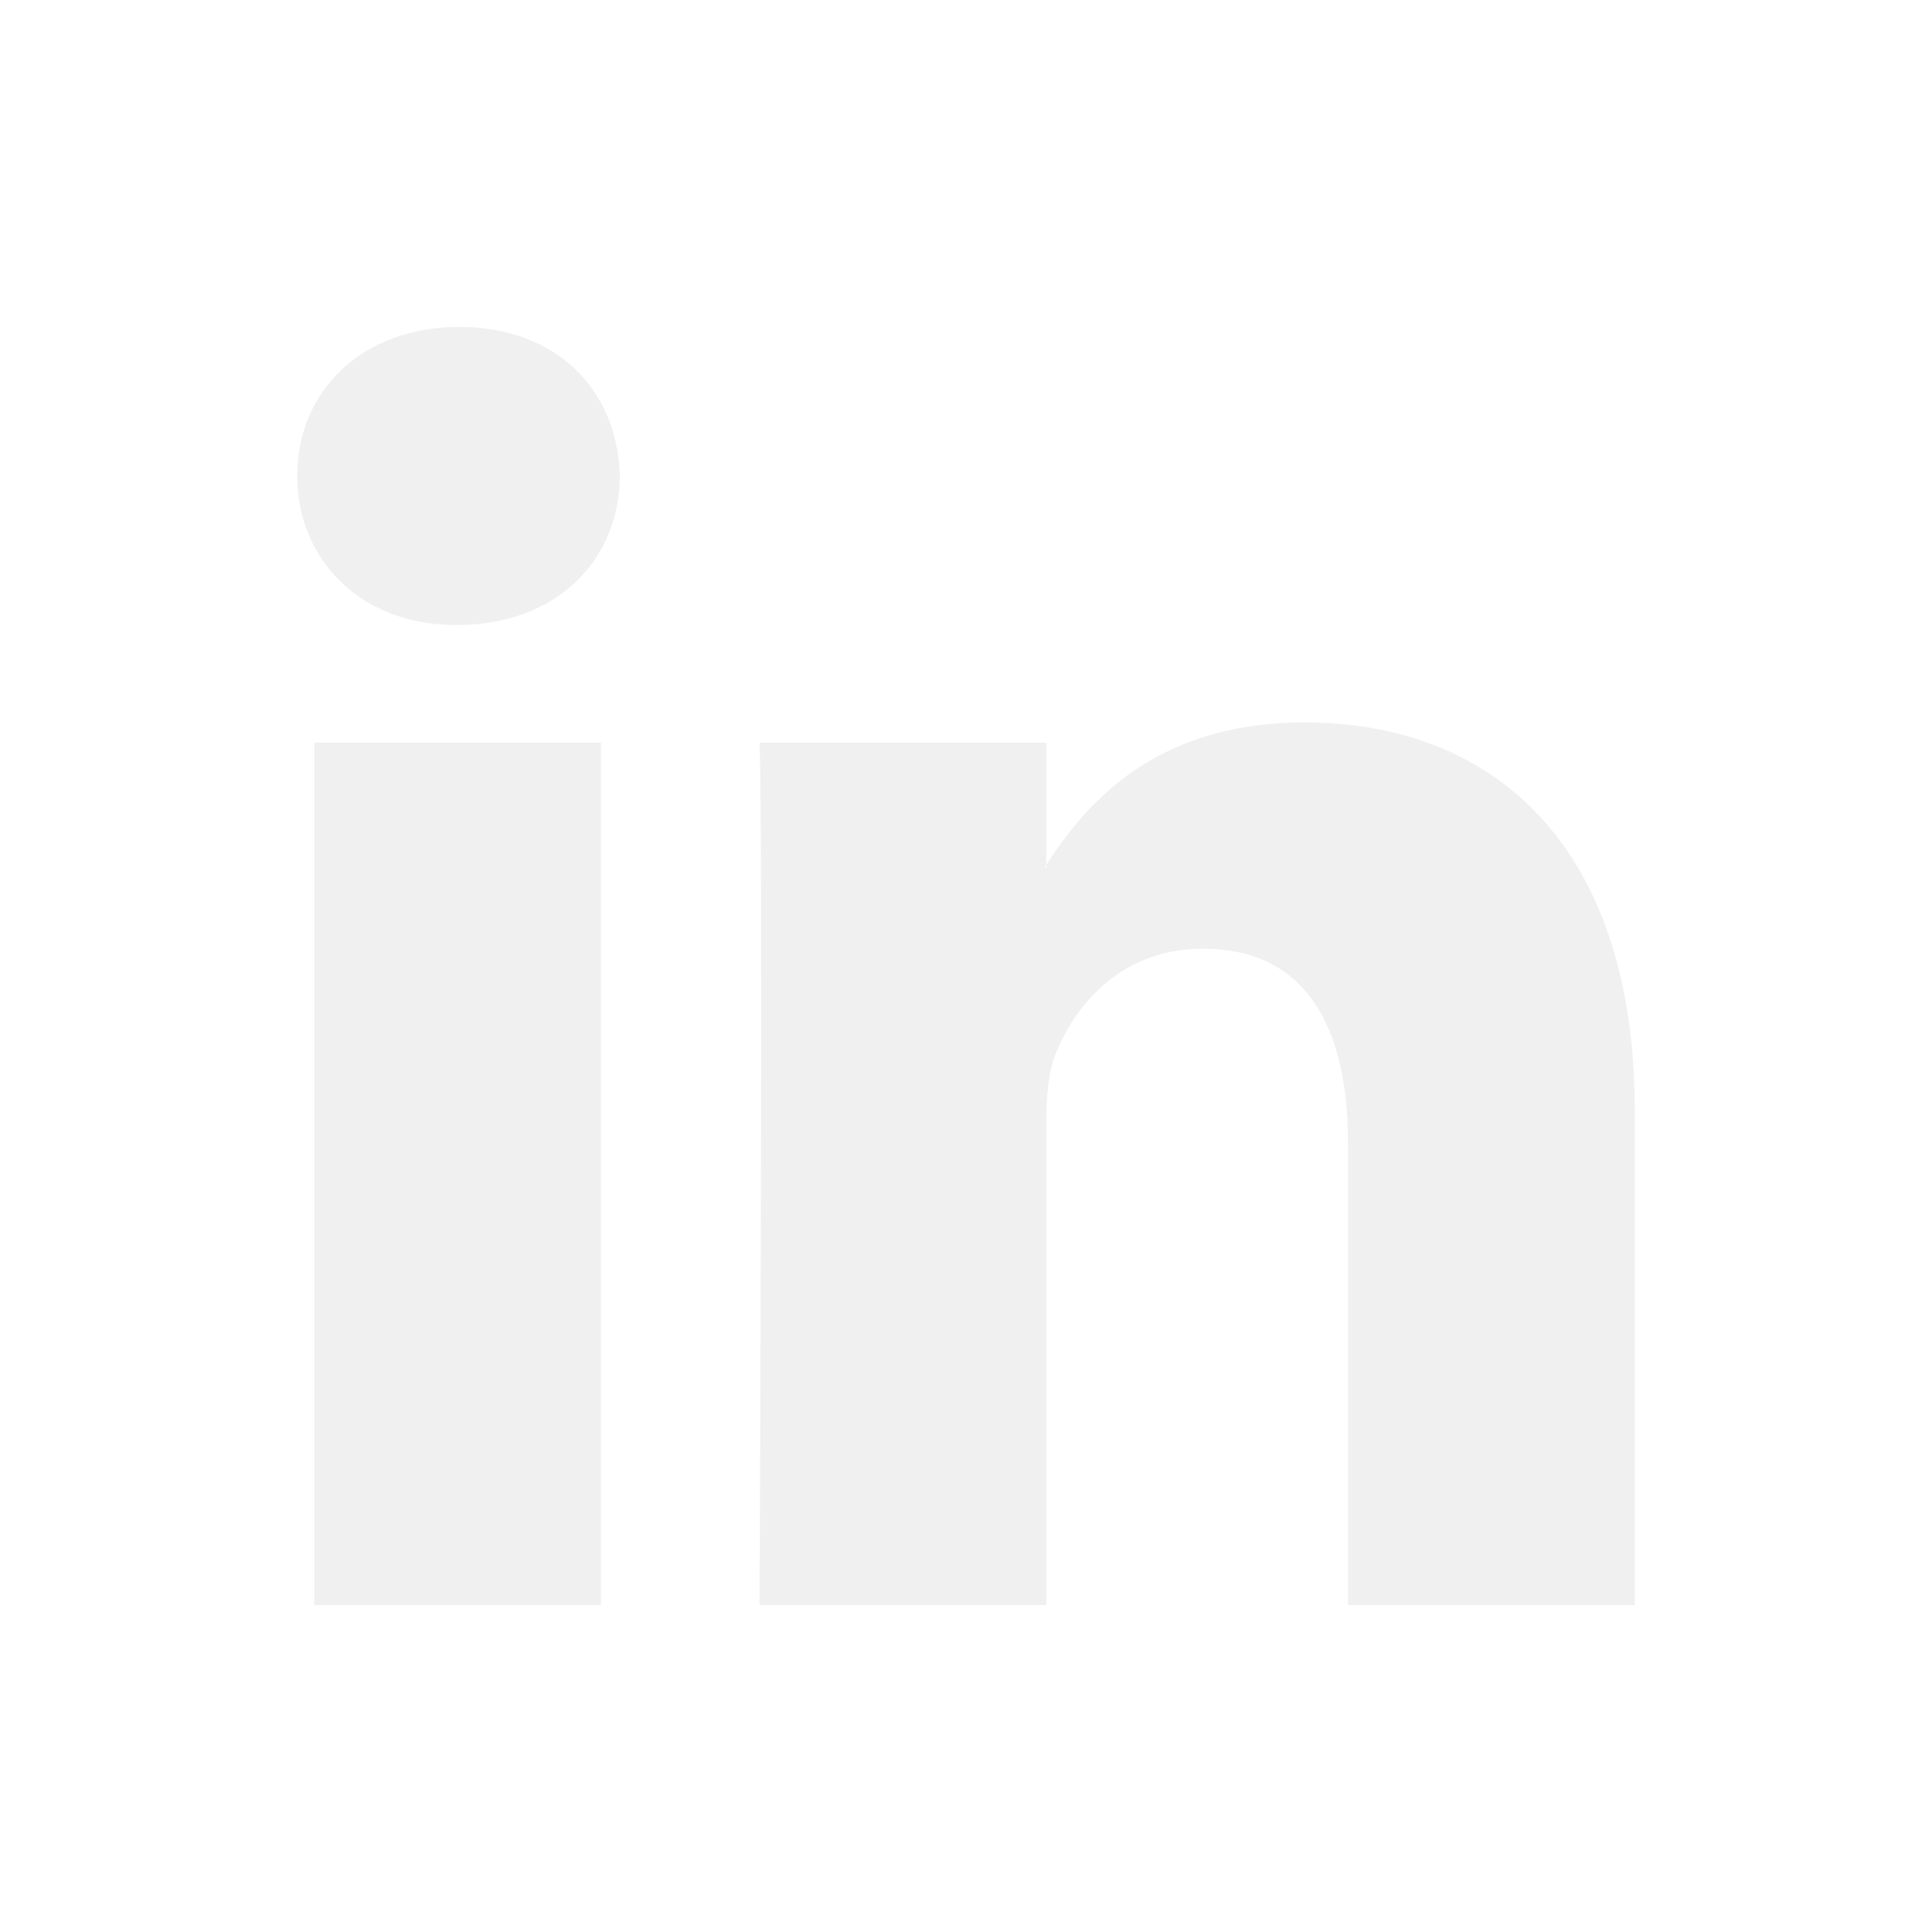
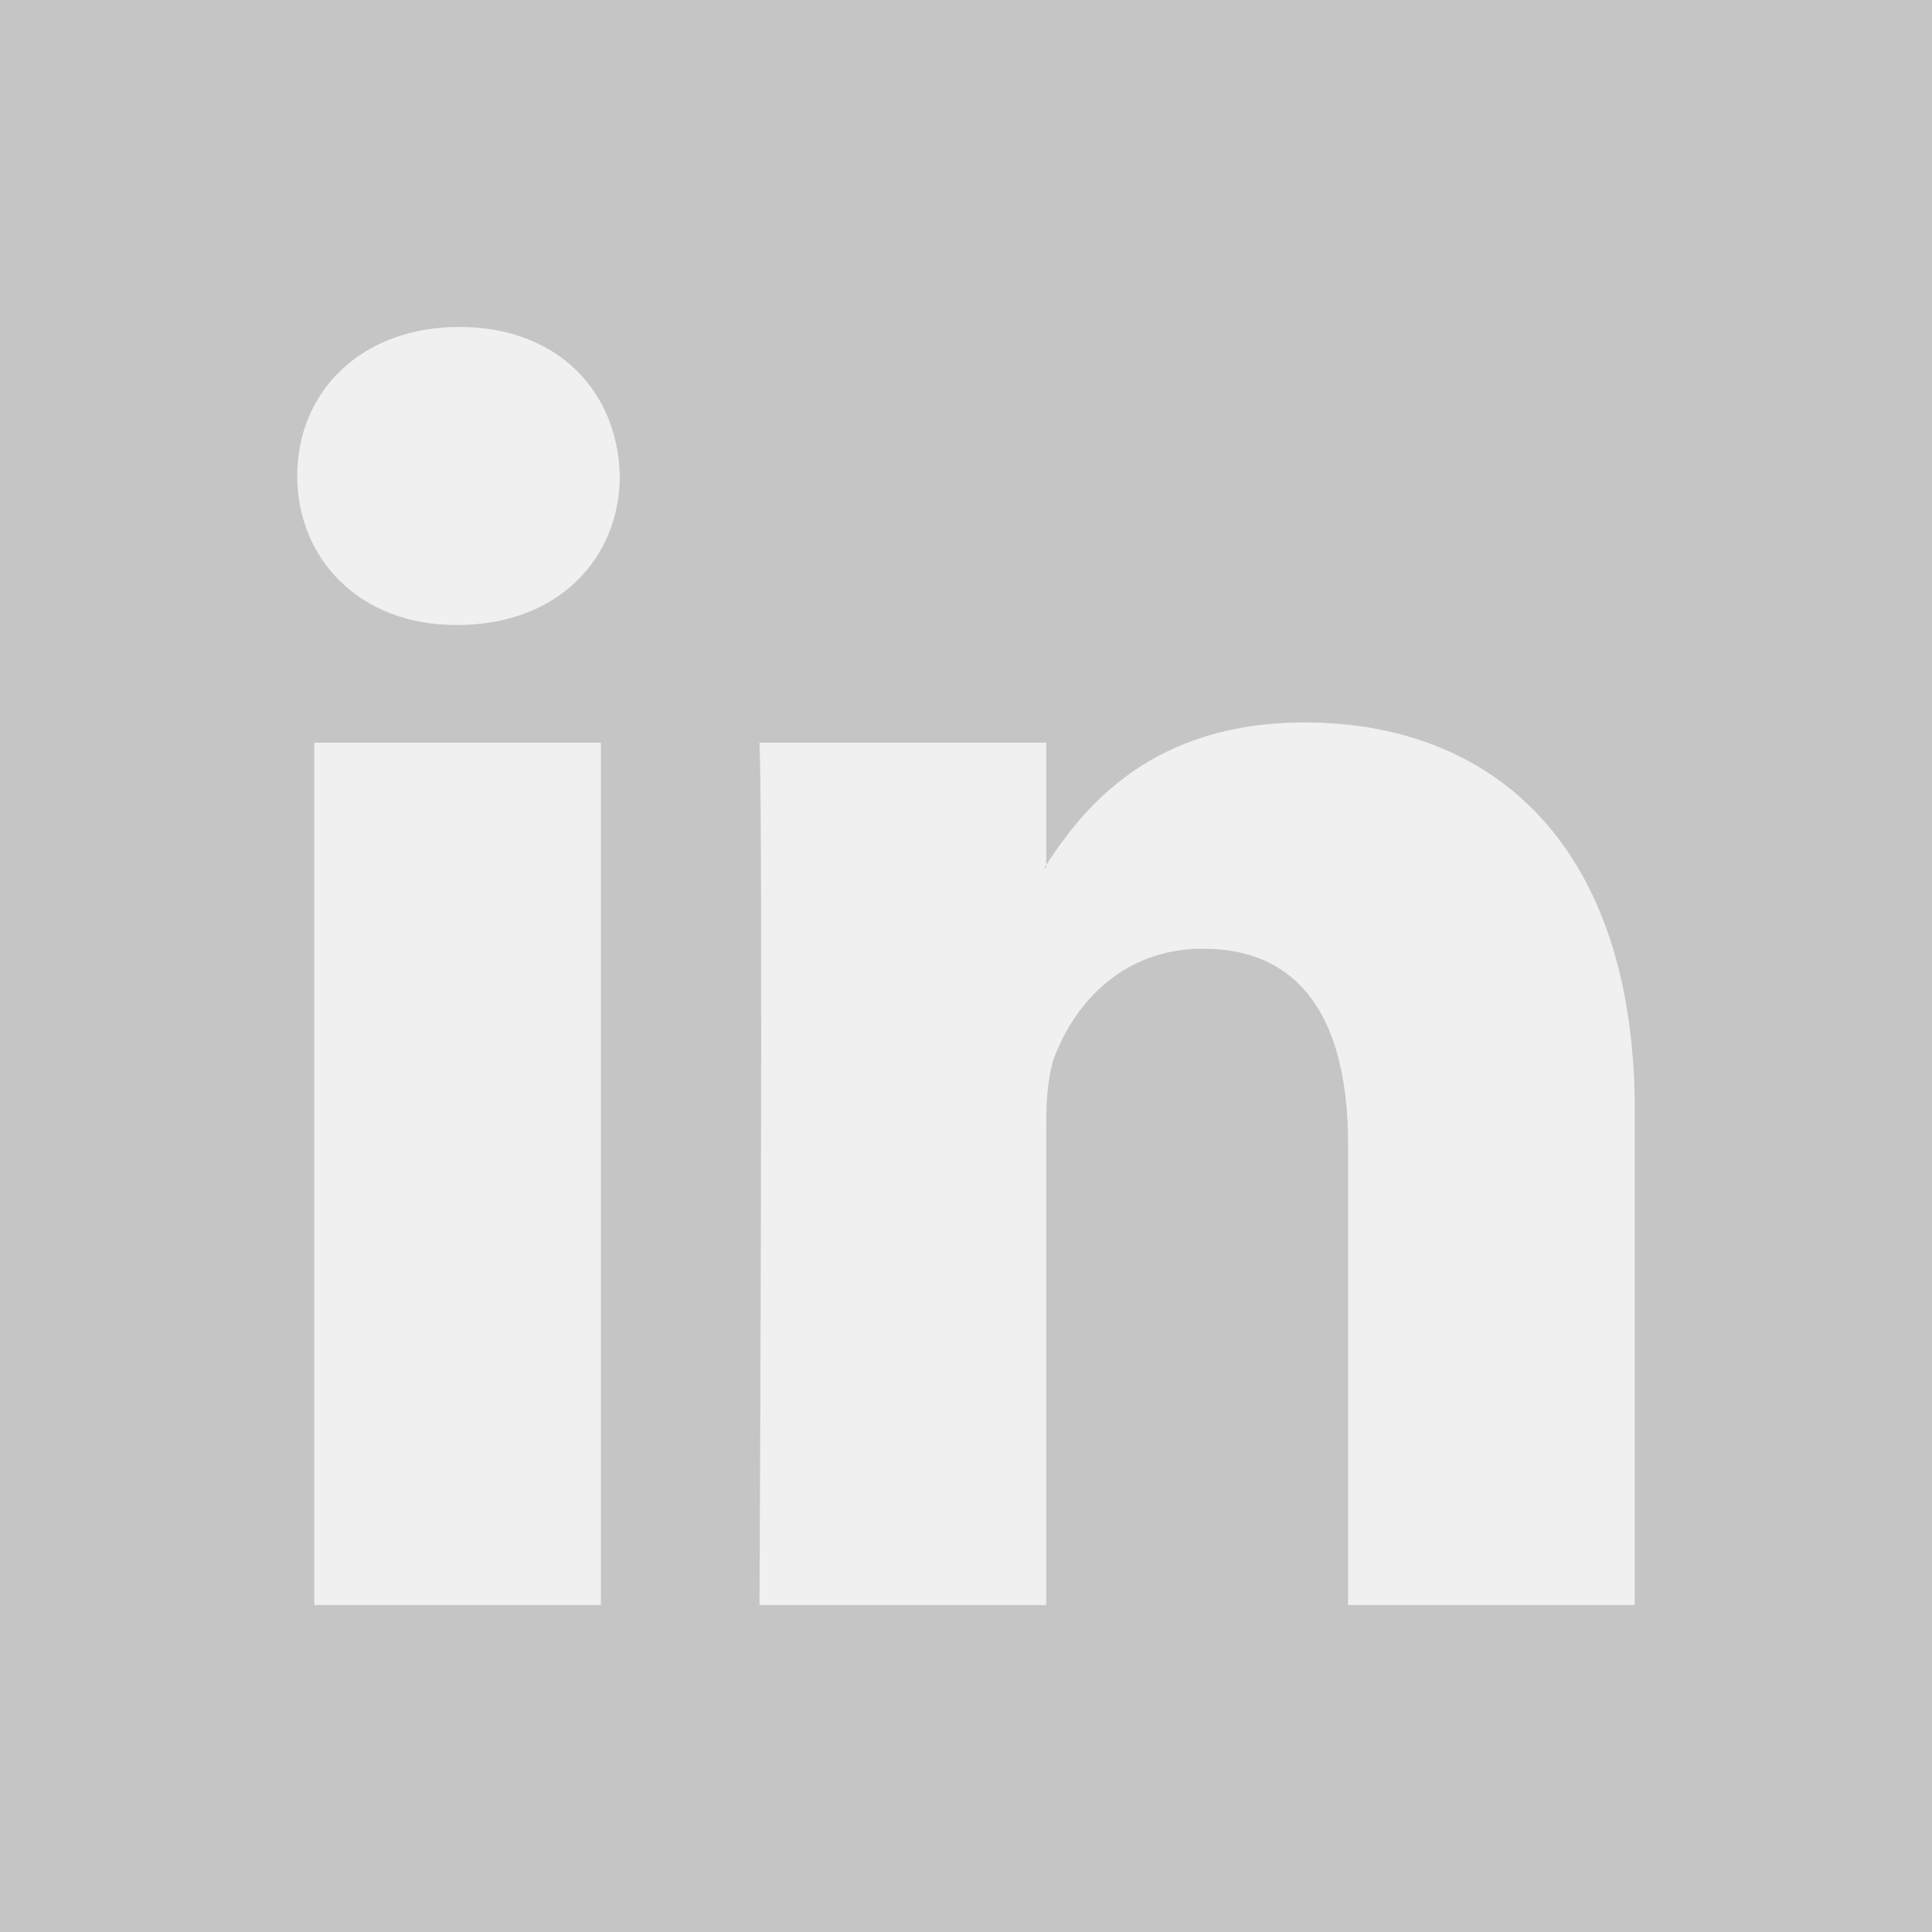
- <svg xmlns="http://www.w3.org/2000/svg" fill="white" height="800px" width="800px" version="1.1" id="Layer_1" viewBox="0 0 455 455" xml:space="preserve">
+ <svg xmlns="http://www.w3.org/2000/svg" fill="#c5c5c5" height="800px" width="800px" version="1.1" id="Layer_1" viewBox="0 0 455 455" xml:space="preserve">
  <g>
    <path style="fill-rule:evenodd;clip-rule:evenodd;" d="M246.4,204.35v-0.665c-0.136,0.223-0.324,0.446-0.442,0.665H246.4z" />
    <path style="fill-rule:evenodd;clip-rule:evenodd;" d="M0,0v455h455V0H0z M141.522,378.002H74.016V174.906h67.506V378.002z    M107.769,147.186h-0.446C84.678,147.186,70,131.585,70,112.085c0-19.928,15.107-35.087,38.211-35.087   c23.109,0,37.31,15.159,37.752,35.087C145.963,131.585,131.32,147.186,107.769,147.186z M385,378.002h-67.524V269.345   c0-27.291-9.756-45.92-34.195-45.92c-18.664,0-29.755,12.543-34.641,24.693c-1.776,4.34-2.24,10.373-2.24,16.459v113.426h-67.537   c0,0,0.905-184.043,0-203.096H246.4v28.779c8.973-13.807,24.986-33.547,60.856-33.547c44.437,0,77.744,29.02,77.744,91.398V378.002   z" />
  </g>
</svg>
